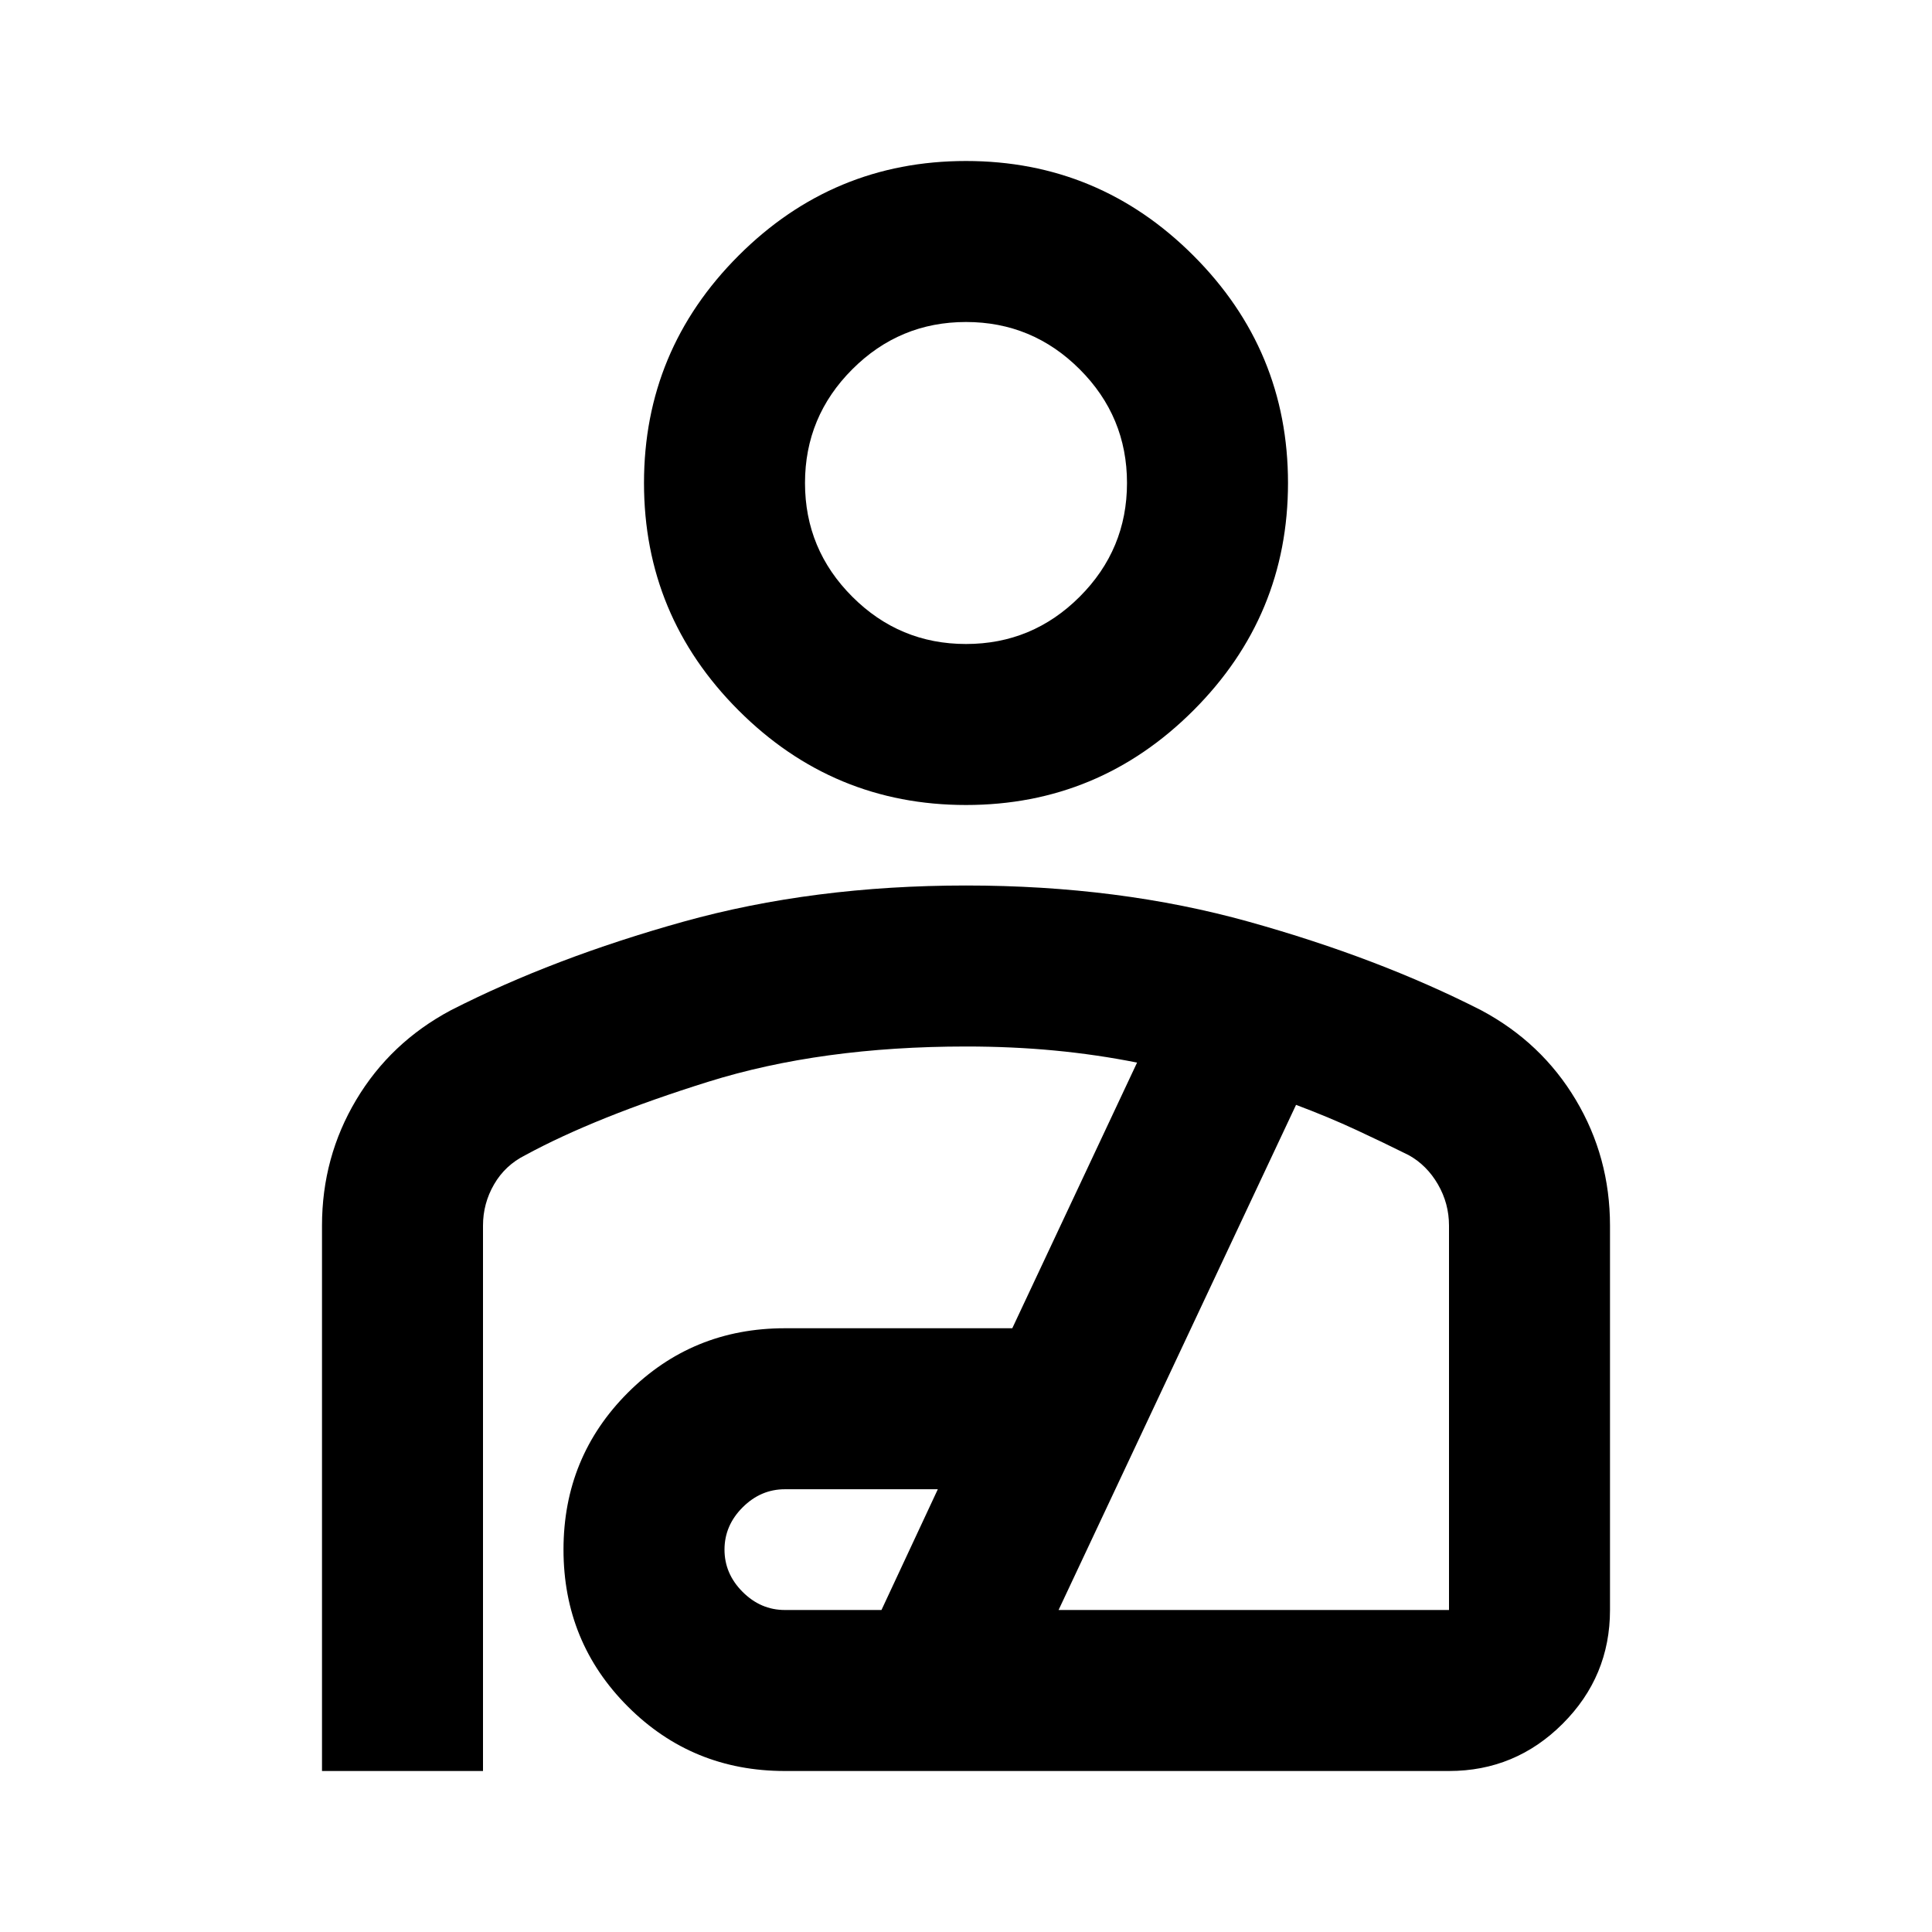
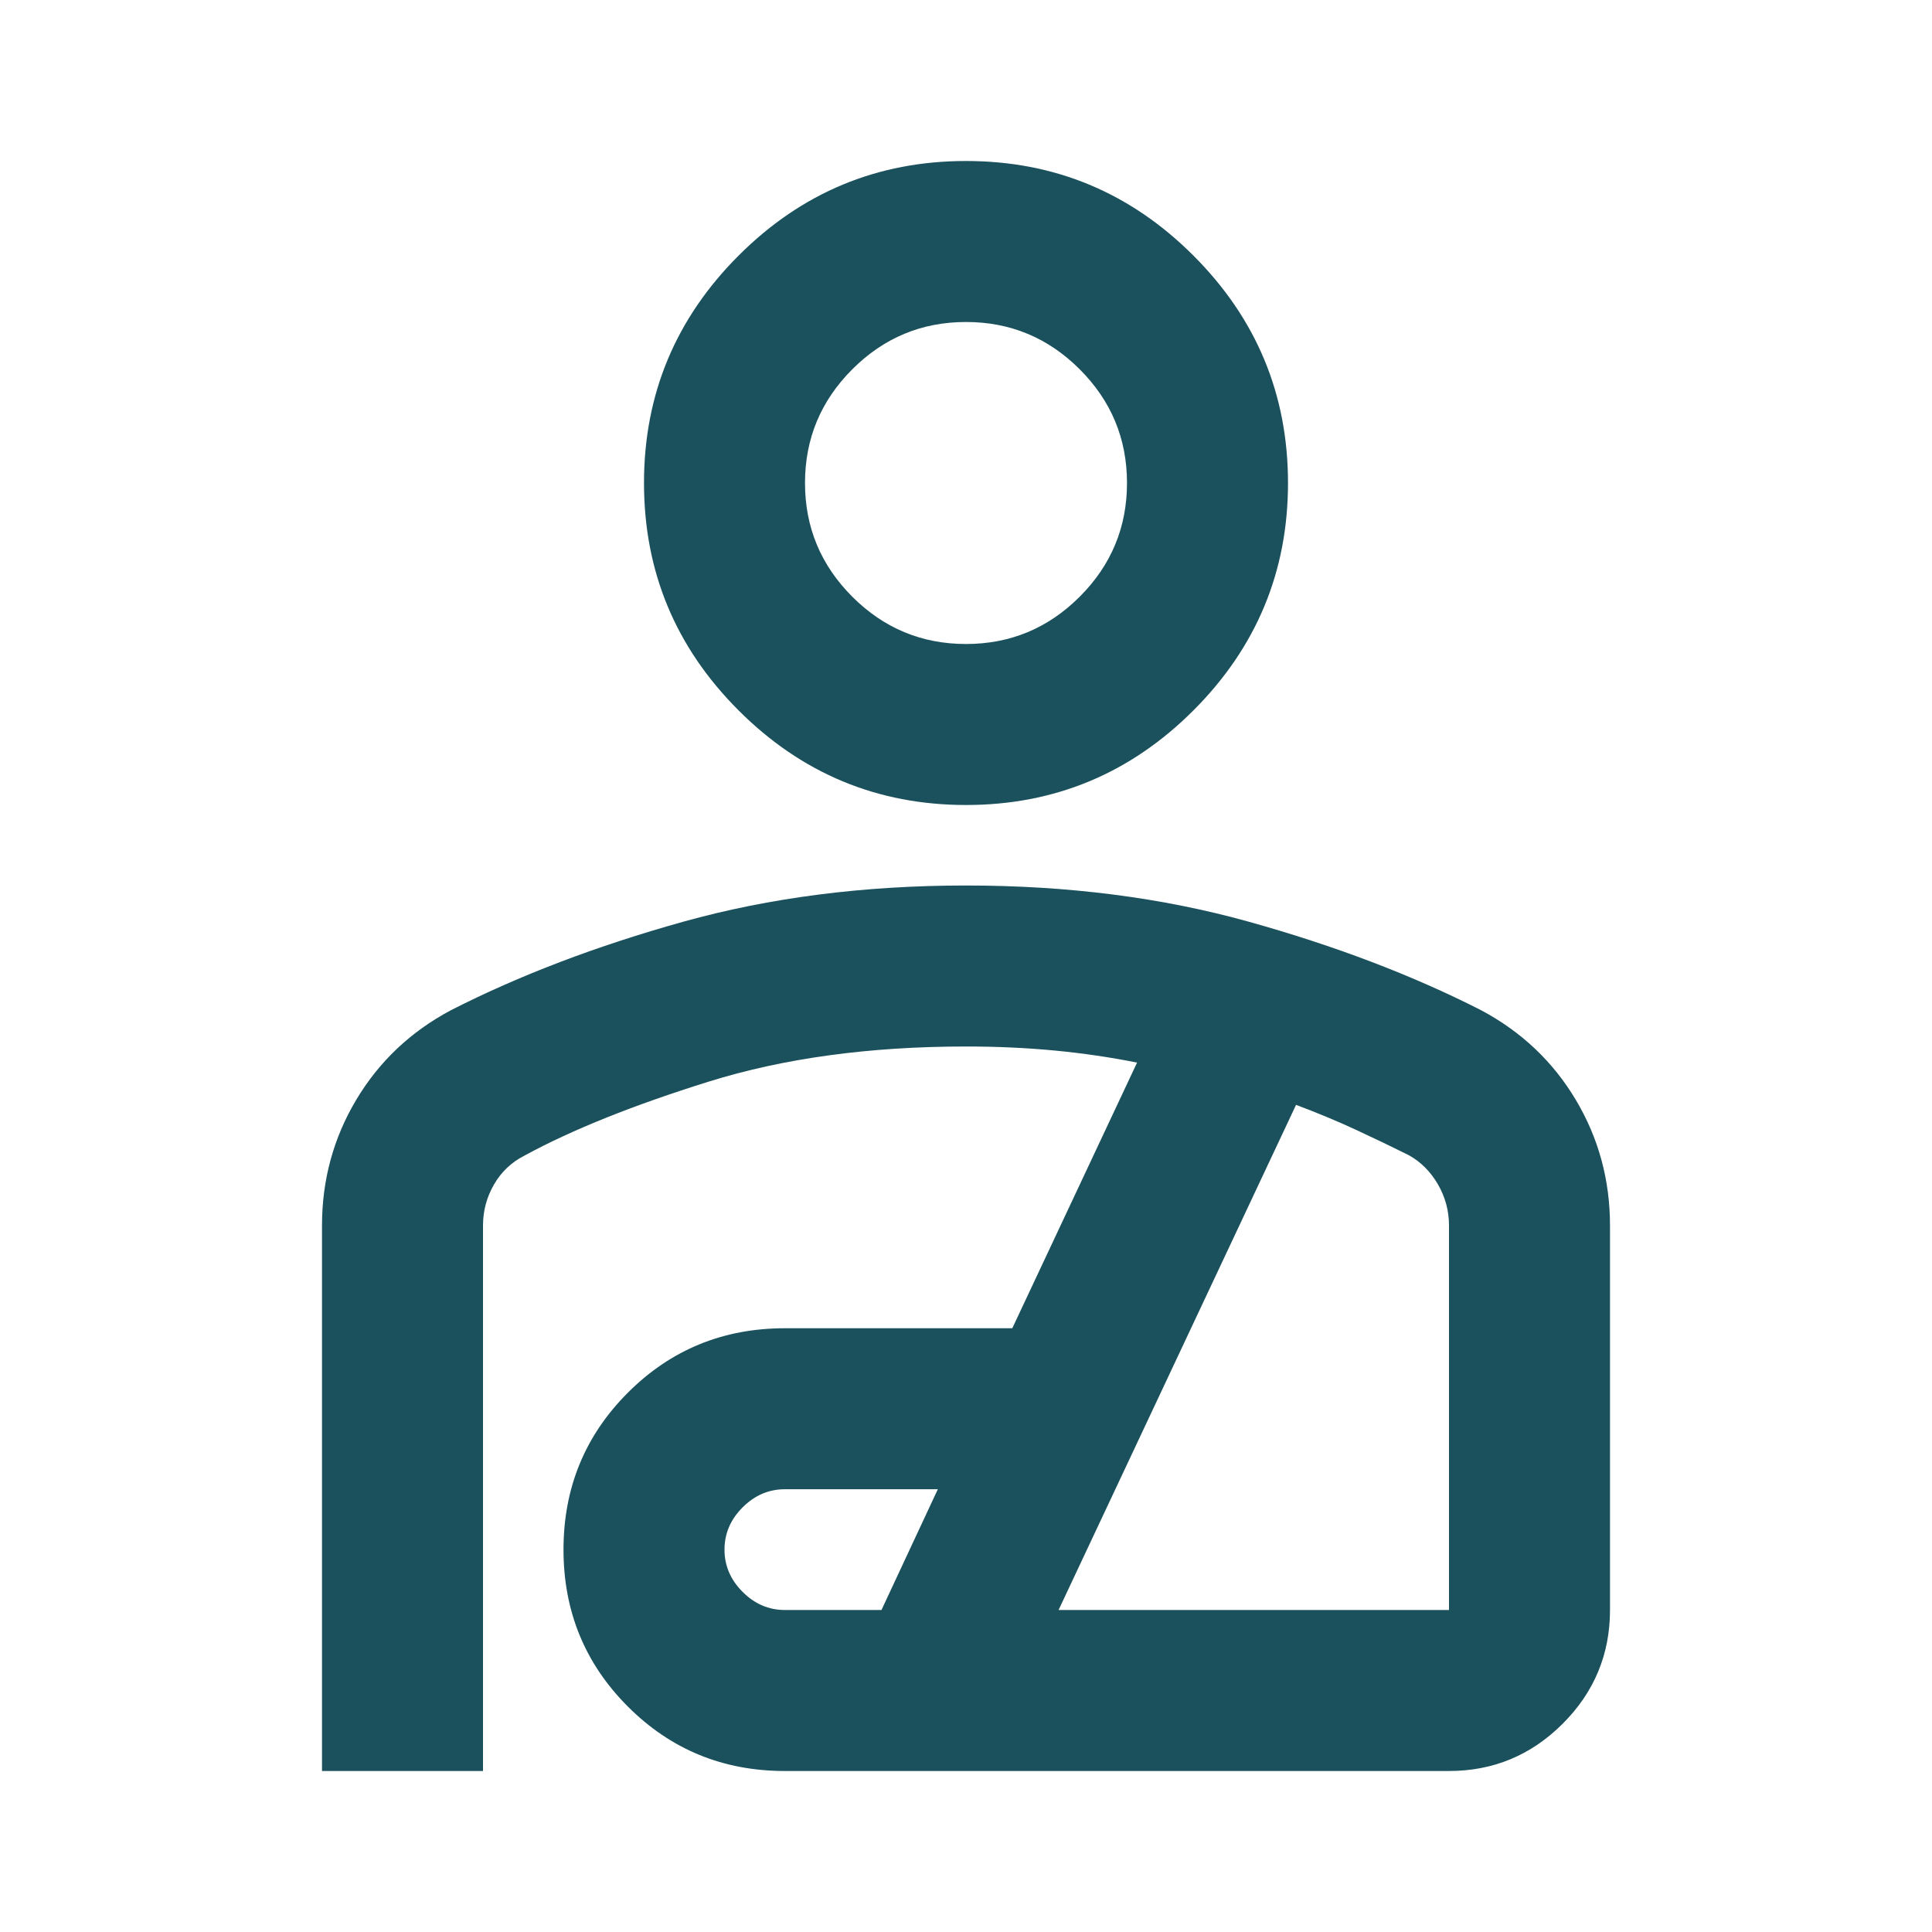
<svg xmlns="http://www.w3.org/2000/svg" height="24" viewBox="0 -960 960 960" width="24">
-   <path d="M480-560q-66 0-113-47t-47-113q0-66 47-113t113-47q66 0 113 47t47 113q0 66-47 113t-113 47Zm0-80q33 0 56.5-23.5T560-720q0-33-23.5-56.5T480-800q-33 0-56.5 23.5T400-720q0 33 23.5 56.5T480-640ZM160-80v-271q0-34 17-62.5t47-44.5q51-26 115.5-44T480-520q76 0 140.5 18T736-458q30 16 47 44.5t17 62.5v191q0 33-23.5 56.5T720-80H390q-46 0-78-32t-32-78q0-46 32-78t78-32h113l62-132q-20-4-41-6t-44-2q-72 0-128 17.5T261-386q-10 5-15.5 14.5T240-351v271h-80Zm230-80h48l28-60h-76q-12 0-21 9t-9 21q0 12 9 21t21 9Zm136 0h194v-191q0-11-5.5-20.5T700-386q-12-6-26-12.5T644-411L526-160Zm-46-560Zm0 426Z" />
- </svg>
+   <path d="M480-560q-66 0-113-47t-47-113q0-66 47-113t113-47q66 0 113 47t47 113q0 66-47 113t-113 47Zm0-80q33 0 56.5-23.5T560-720q0-33-23.5-56.5T480-800q-33 0-56.5 23.5T400-720q0 33 23.5 56.5T480-640ZM160-80v-271q0-34 17-62.5t47-44.5q51-26 115.5-44T480-520q76 0 140.5 18T736-458q30 16 47 44.5t17 62.5v191q0 33-23.5 56.5T720-80H390q-46 0-78-32t-32-78q0-46 32-78t78-32h113l62-132q-20-4-41-6t-44-2q-72 0-128 17.5T261-386q-10 5-15.5 14.5T240-351v271h-80Zm230-80h48l28-60h-76q-12 0-21 9t-9 21q0 12 9 21t21 9Zm136 0h194v-191q0-11-5.5-20.5T700-386q-12-6-26-12.5T644-411L526-160Zm-46-560Zm0 426Z" fill="#1b515d" />/&gt;</svg>
